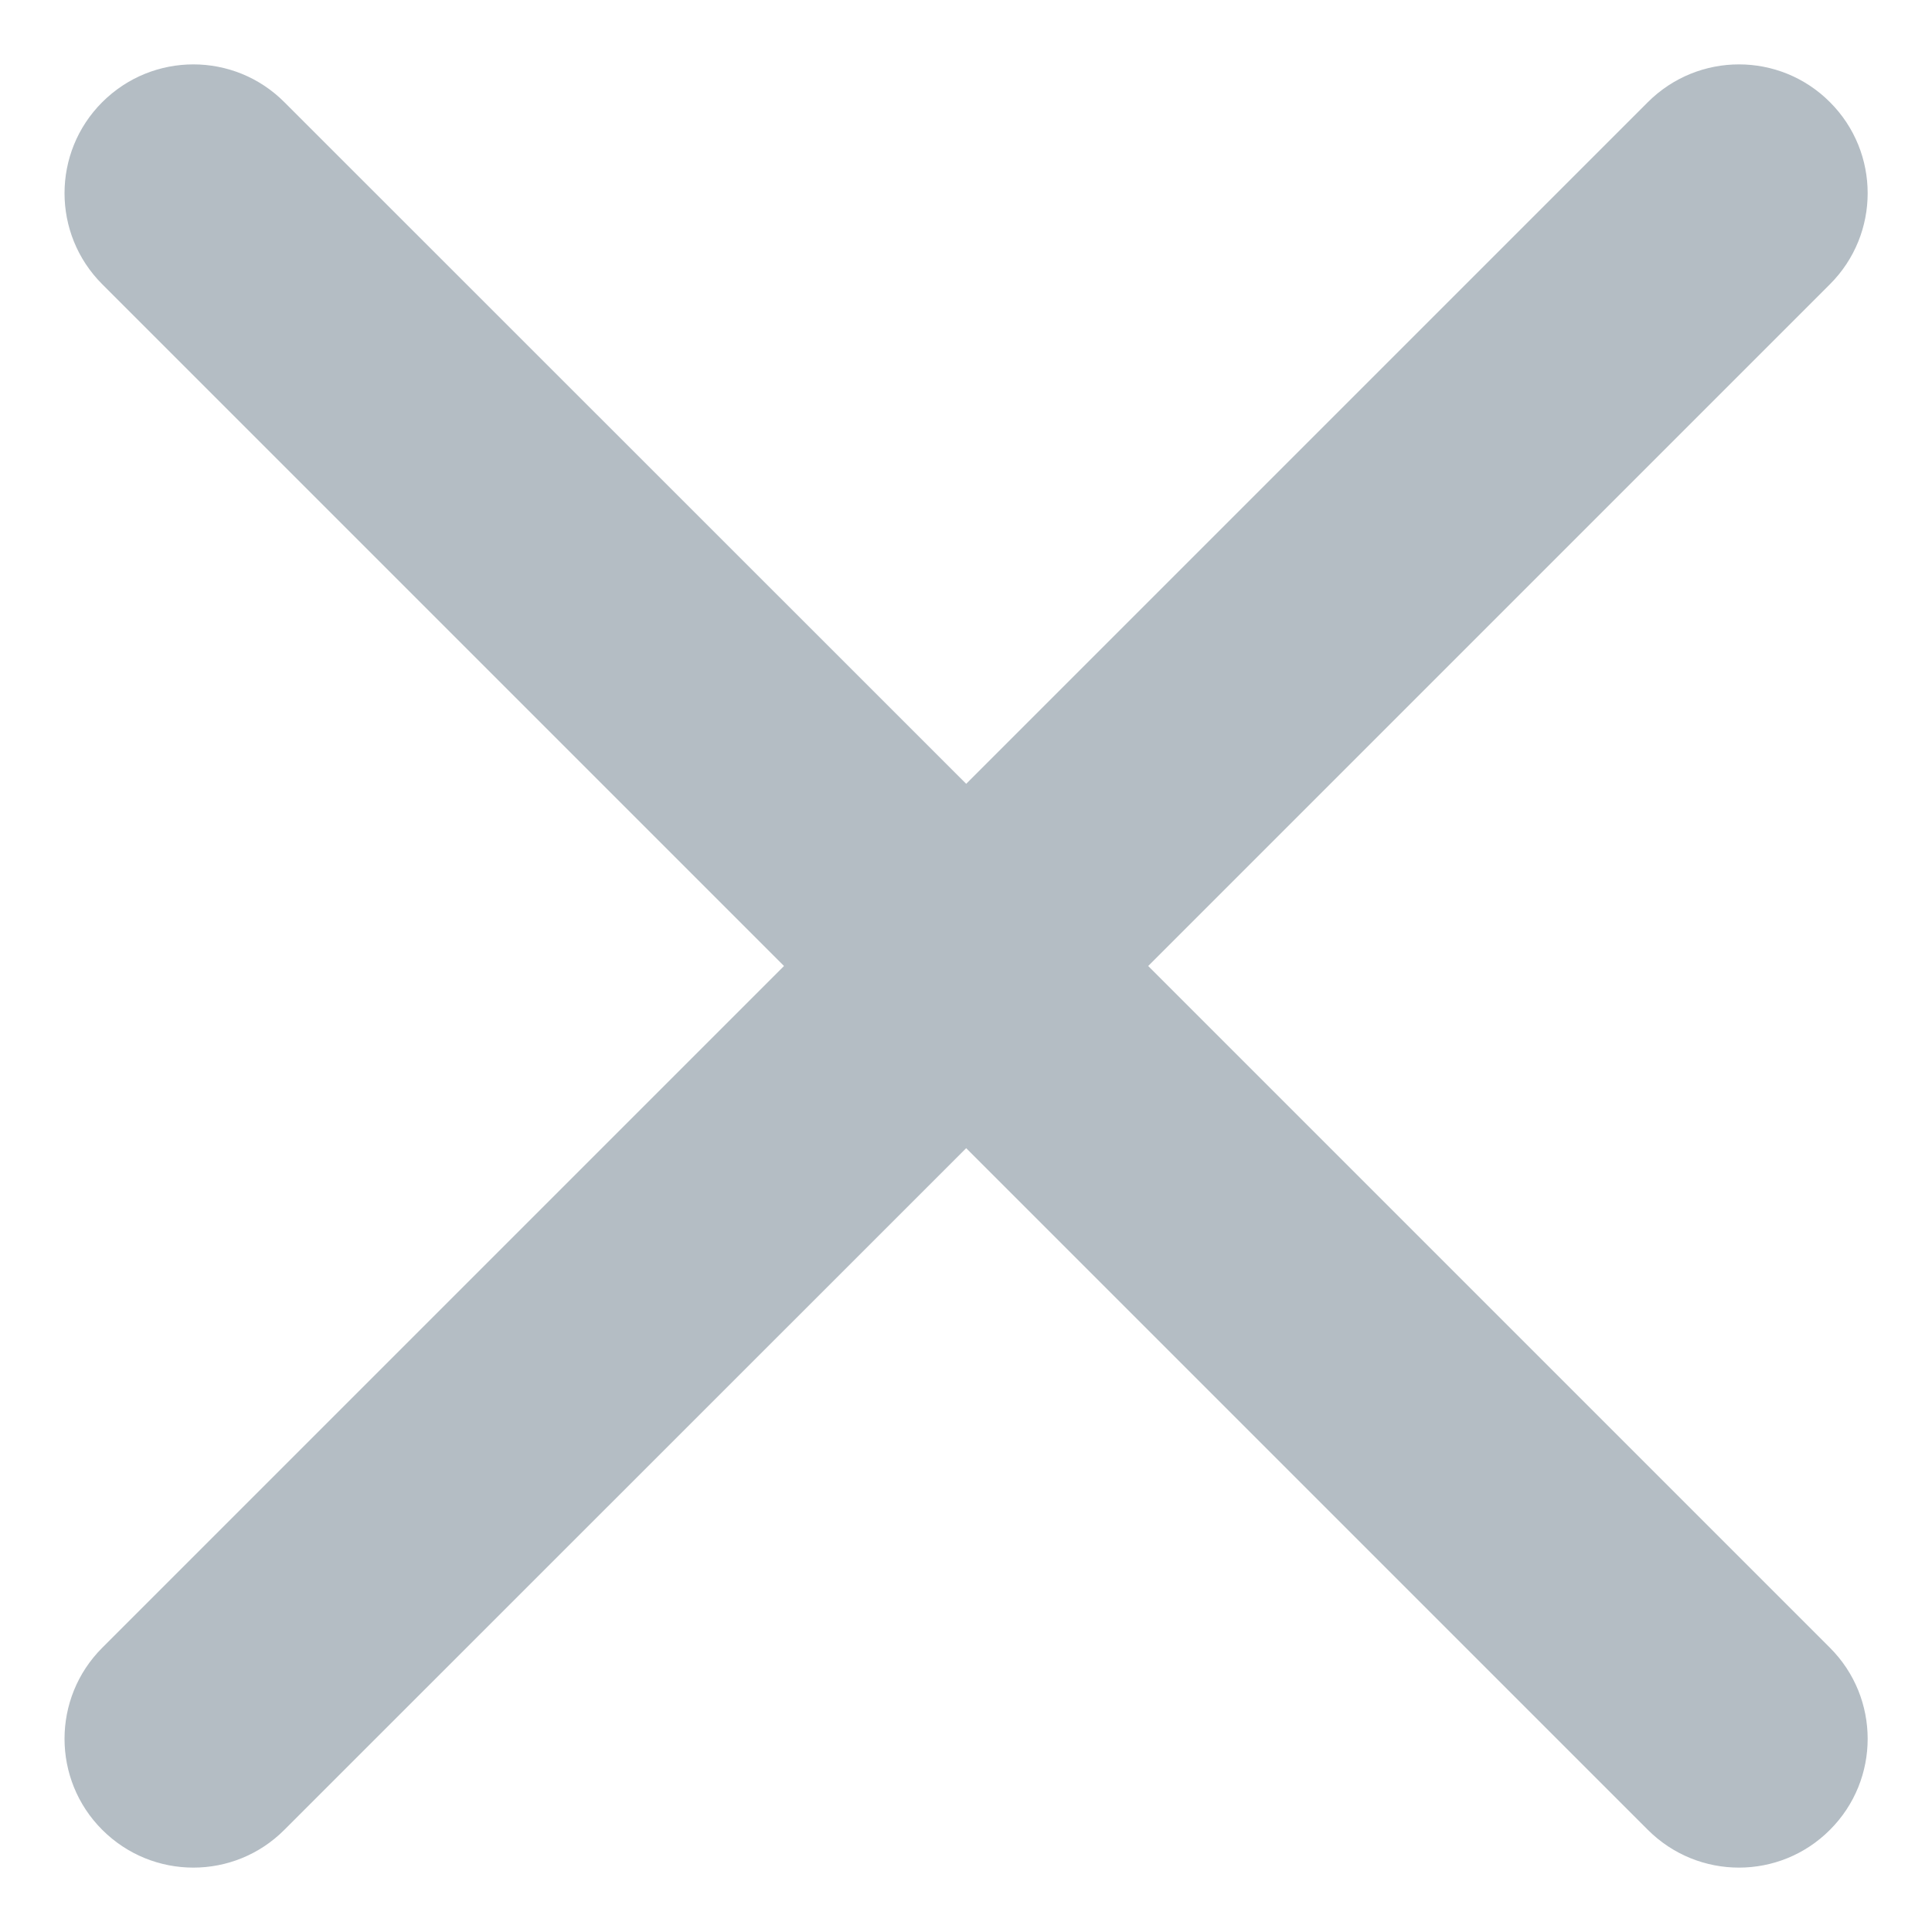
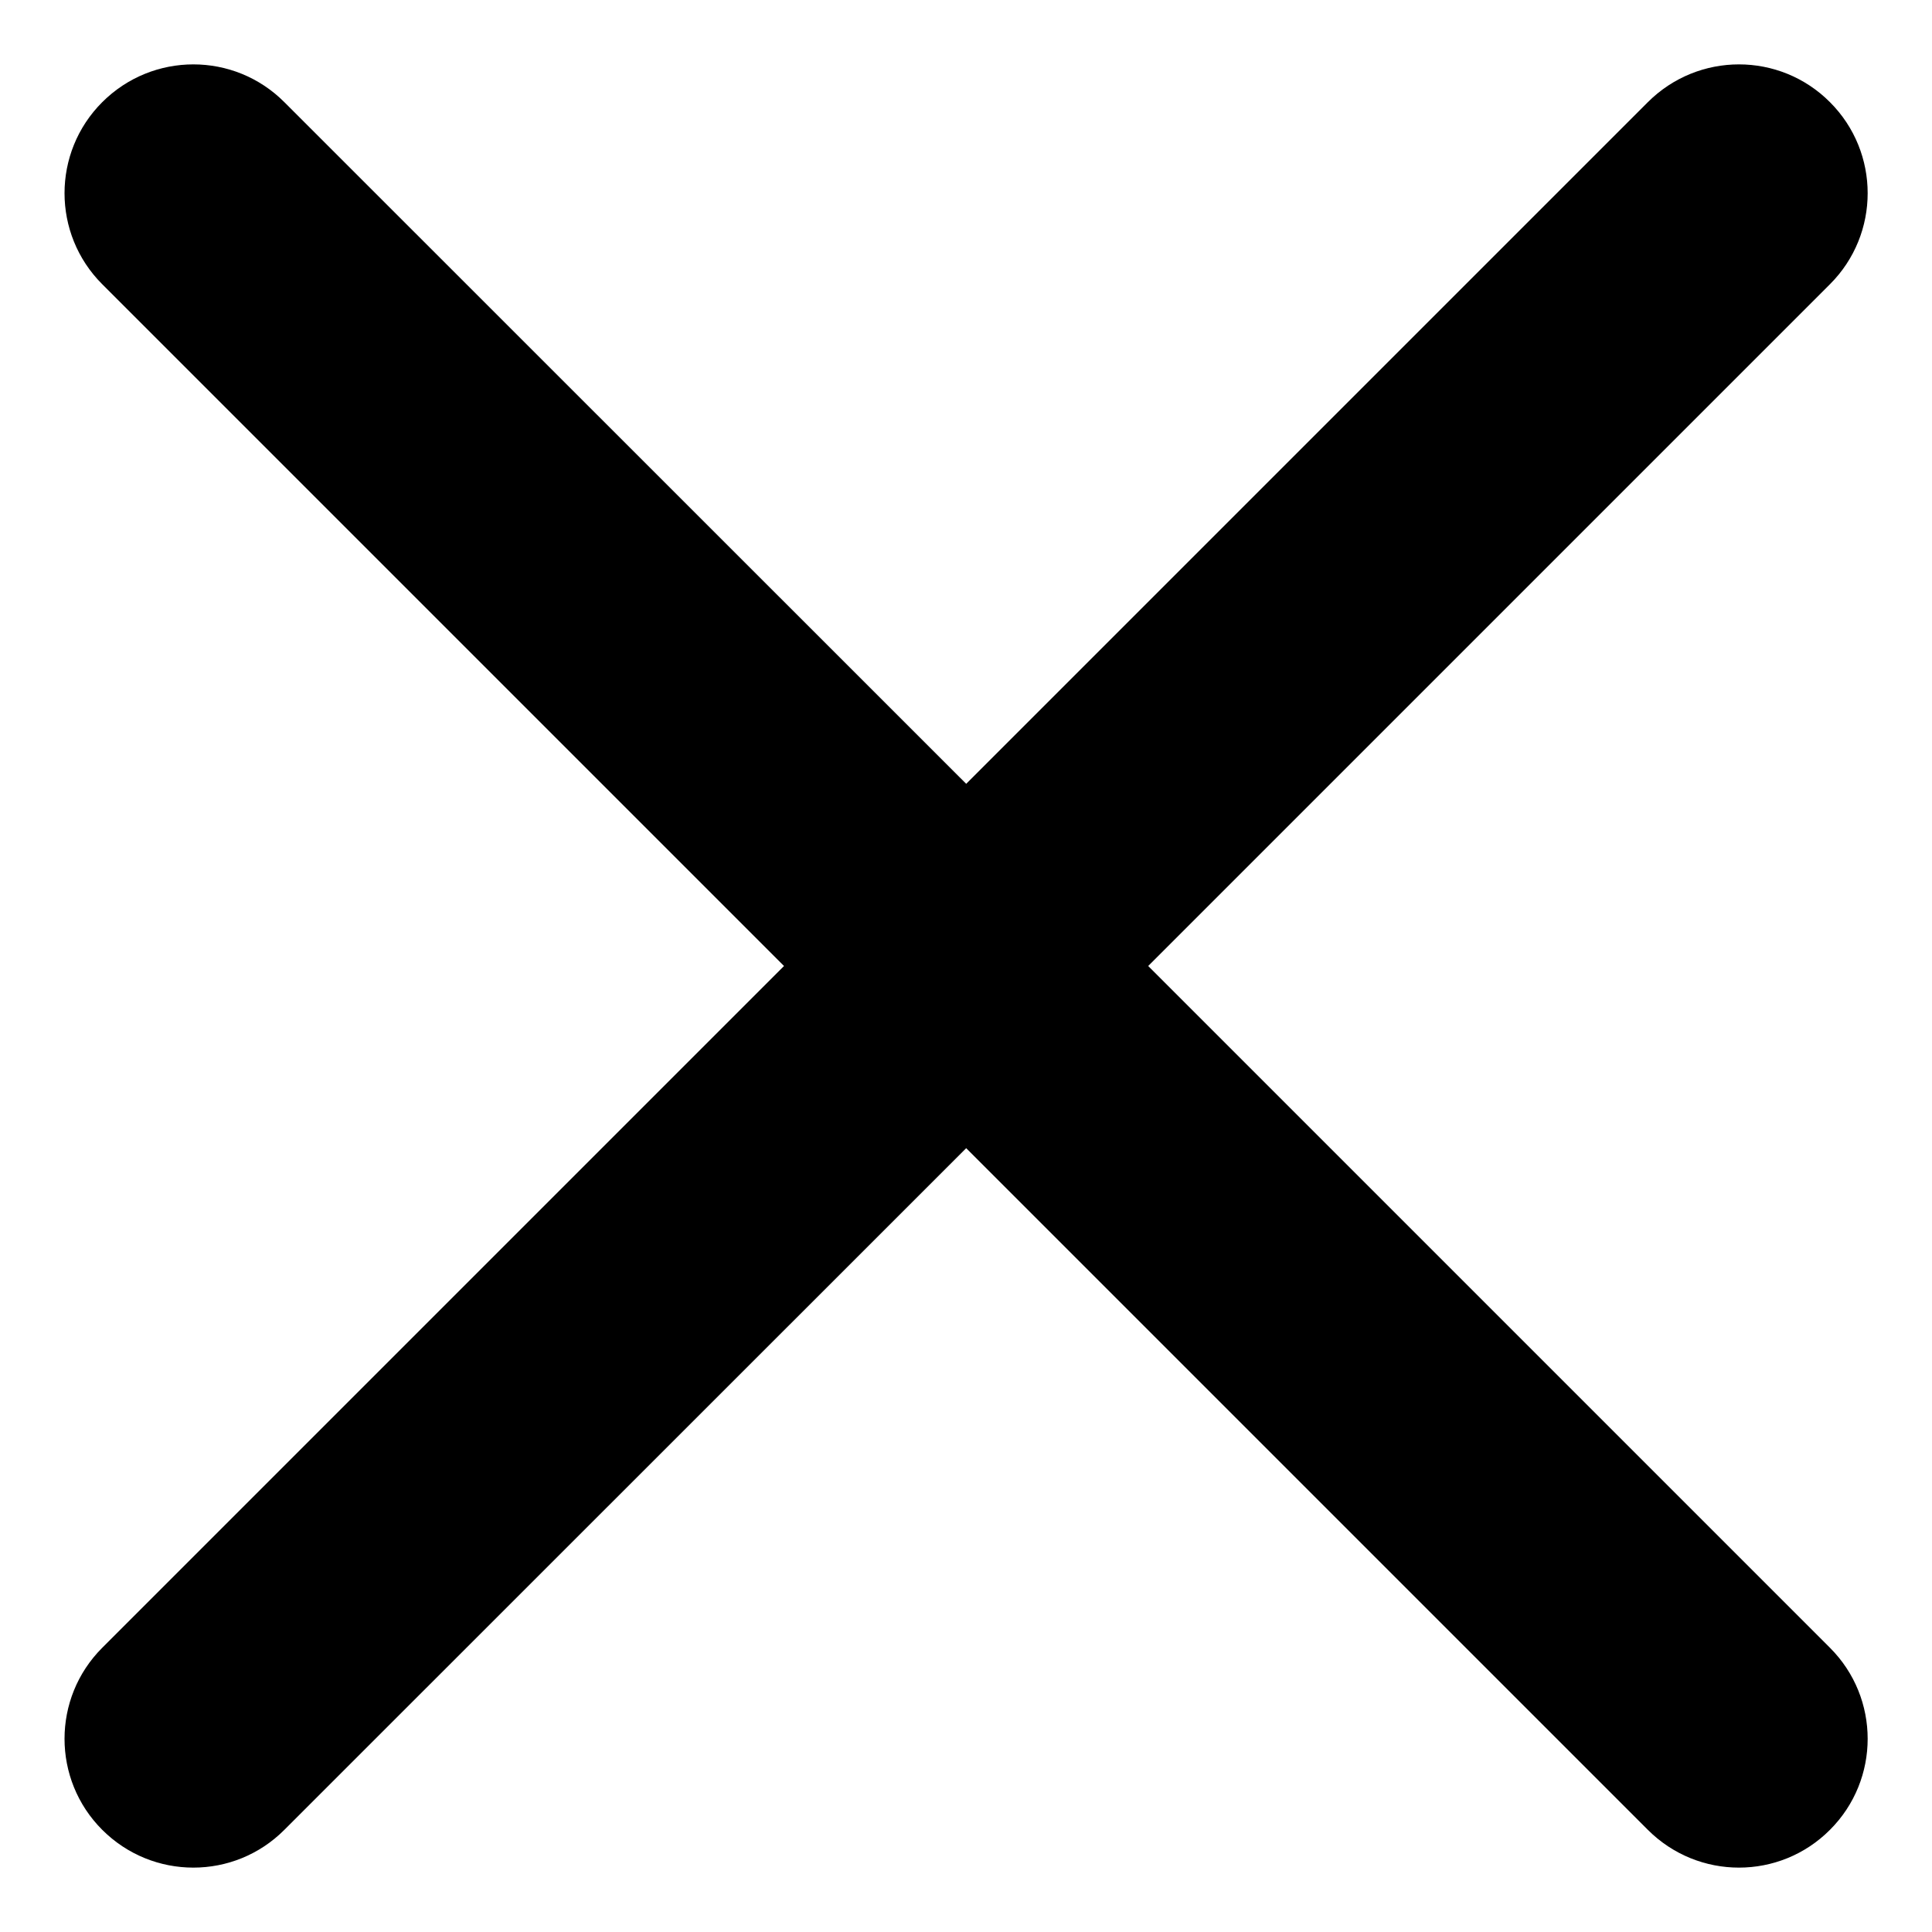
<svg xmlns="http://www.w3.org/2000/svg" width="10" height="10" viewBox="0 0 10 10" fill="none">
-   <path fill-rule="evenodd" clip-rule="evenodd" d="M9.472 1.471C9.732 1.211 9.732 0.789 9.472 0.529C9.212 0.268 8.79 0.268 8.529 0.529L5.001 4.057L1.472 0.529C1.212 0.268 0.79 0.268 0.529 0.529C0.269 0.789 0.269 1.211 0.529 1.471L4.058 5L0.529 8.529C0.269 8.789 0.269 9.211 0.529 9.471C0.79 9.732 1.212 9.732 1.472 9.471L5.001 5.943L8.529 9.471C8.79 9.732 9.212 9.732 9.472 9.471C9.732 9.211 9.732 8.789 9.472 8.529L5.943 5L9.472 1.471Z" fill="#B4BDC4" />
+   <path fill-rule="evenodd" clip-rule="evenodd" d="M9.472 1.471C9.732 1.211 9.732 0.789 9.472 0.529C9.212 0.268 8.79 0.268 8.529 0.529L5.001 4.057L1.472 0.529C1.212 0.268 0.79 0.268 0.529 0.529C0.269 0.789 0.269 1.211 0.529 1.471L4.058 5L0.529 8.529C0.269 8.789 0.269 9.211 0.529 9.471C0.79 9.732 1.212 9.732 1.472 9.471L5.001 5.943L8.529 9.471C8.79 9.732 9.212 9.732 9.472 9.471C9.732 9.211 9.732 8.789 9.472 8.529L5.943 5L9.472 1.471Z" fill="currentColor" />
</svg>
